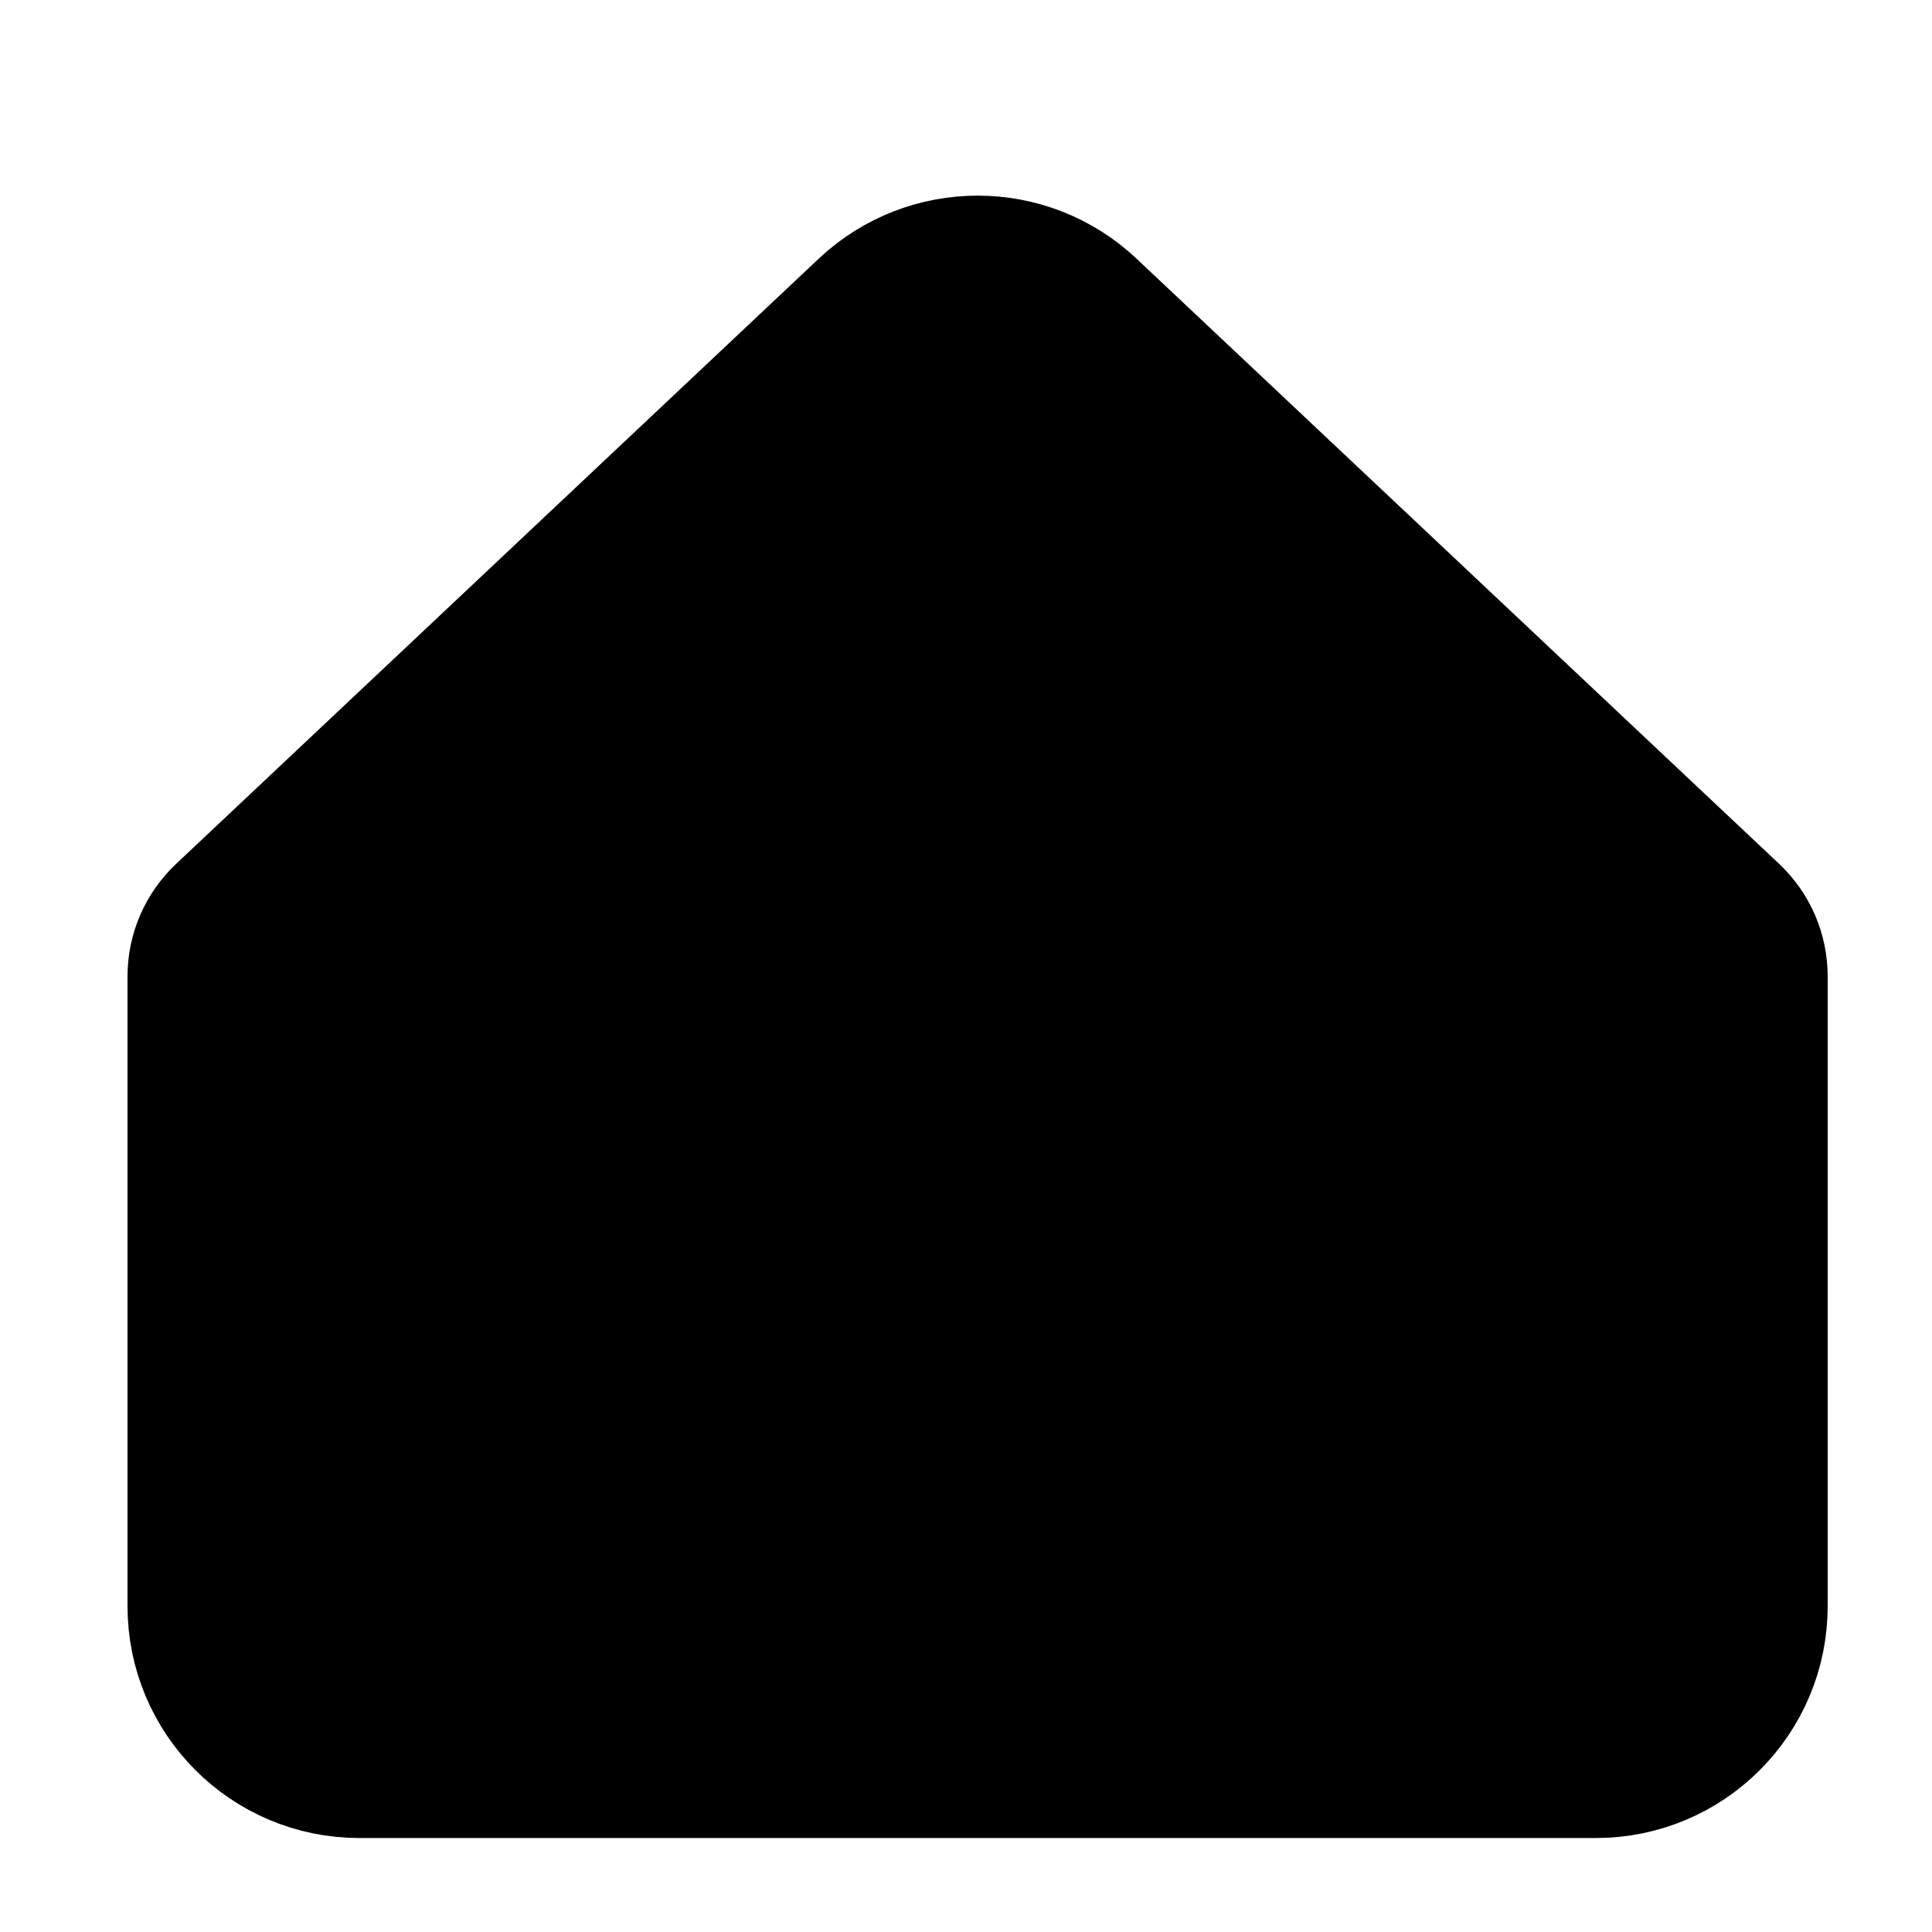
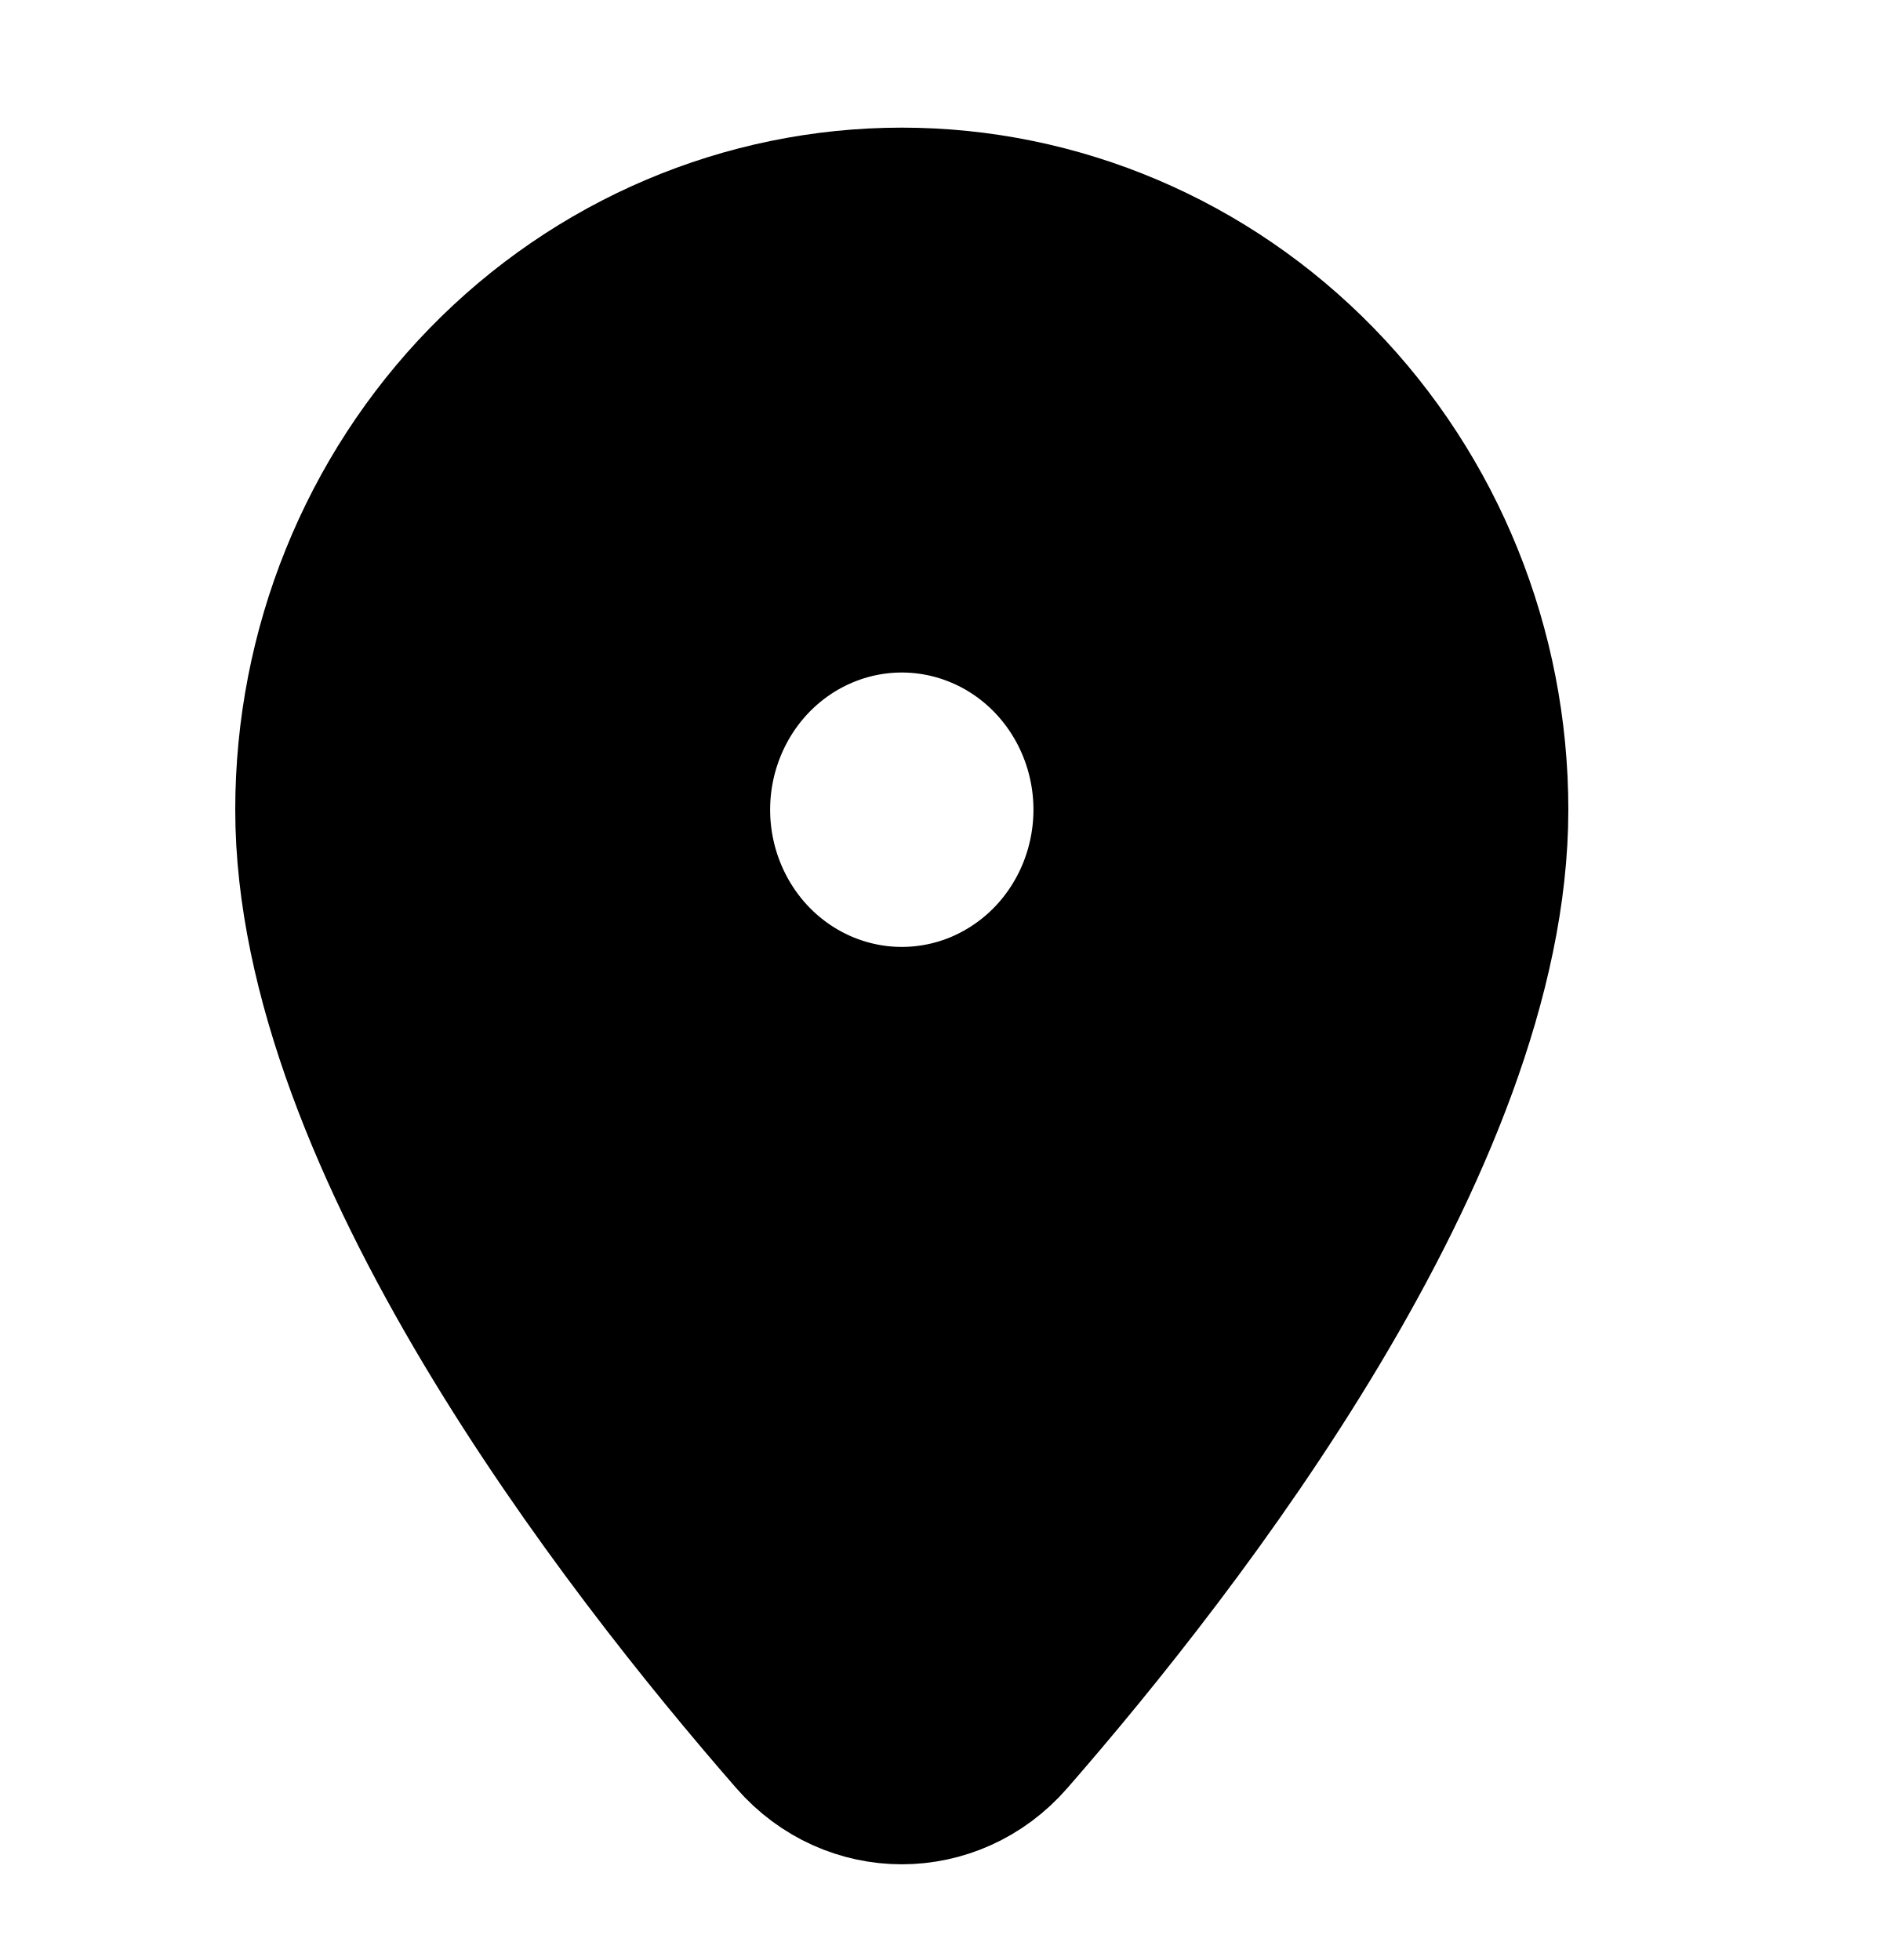
- <svg xmlns="http://www.w3.org/2000/svg" width="25" height="25" viewBox="0 0 25 25" fill="currentColor">
-   <path d="M11.279 4.076L2.965 11.906C2.764 12.095 2.65 12.358 2.65 12.634V20.784C2.65 21.889 3.546 22.784 4.65 22.784H20.65C21.755 22.784 22.65 21.889 22.65 20.784V12.634C22.65 12.358 22.537 12.095 22.336 11.906L14.022 4.076C13.252 3.35 12.05 3.35 11.279 4.076Z" stroke="currentColor" stroke-width="2" stroke-linecap="round" />
+ <svg xmlns="http://www.w3.org/2000/svg" width="24" height="25" viewBox="0 0 24 25" fill="currentColor">
+   <path d="M11.5 13.078C10.79 13.078 10.108 12.788 9.606 12.273C9.104 11.757 8.821 11.057 8.821 10.328C8.821 9.599 9.104 8.899 9.606 8.383C10.108 7.868 10.79 7.578 11.5 7.578C12.21 7.578 12.892 7.868 13.394 8.383C13.896 8.899 14.179 9.599 14.179 10.328C14.179 10.689 14.109 11.047 13.975 11.38C13.84 11.714 13.643 12.017 13.394 12.273C13.145 12.528 12.85 12.73 12.525 12.869C12.2 13.007 11.852 13.078 11.5 13.078ZM11.5 2.628C9.511 2.628 7.603 3.439 6.197 4.883C4.79 6.327 4 8.286 4 10.328C4 14.537 7.985 19.676 10.145 22.153C10.873 22.988 12.127 22.988 12.855 22.153C15.015 19.676 19 14.537 19 10.328C19 8.286 18.21 6.327 16.803 4.883C15.397 3.439 13.489 2.628 11.5 2.628Z" stroke="currentColor" stroke-width="2" />
</svg>
